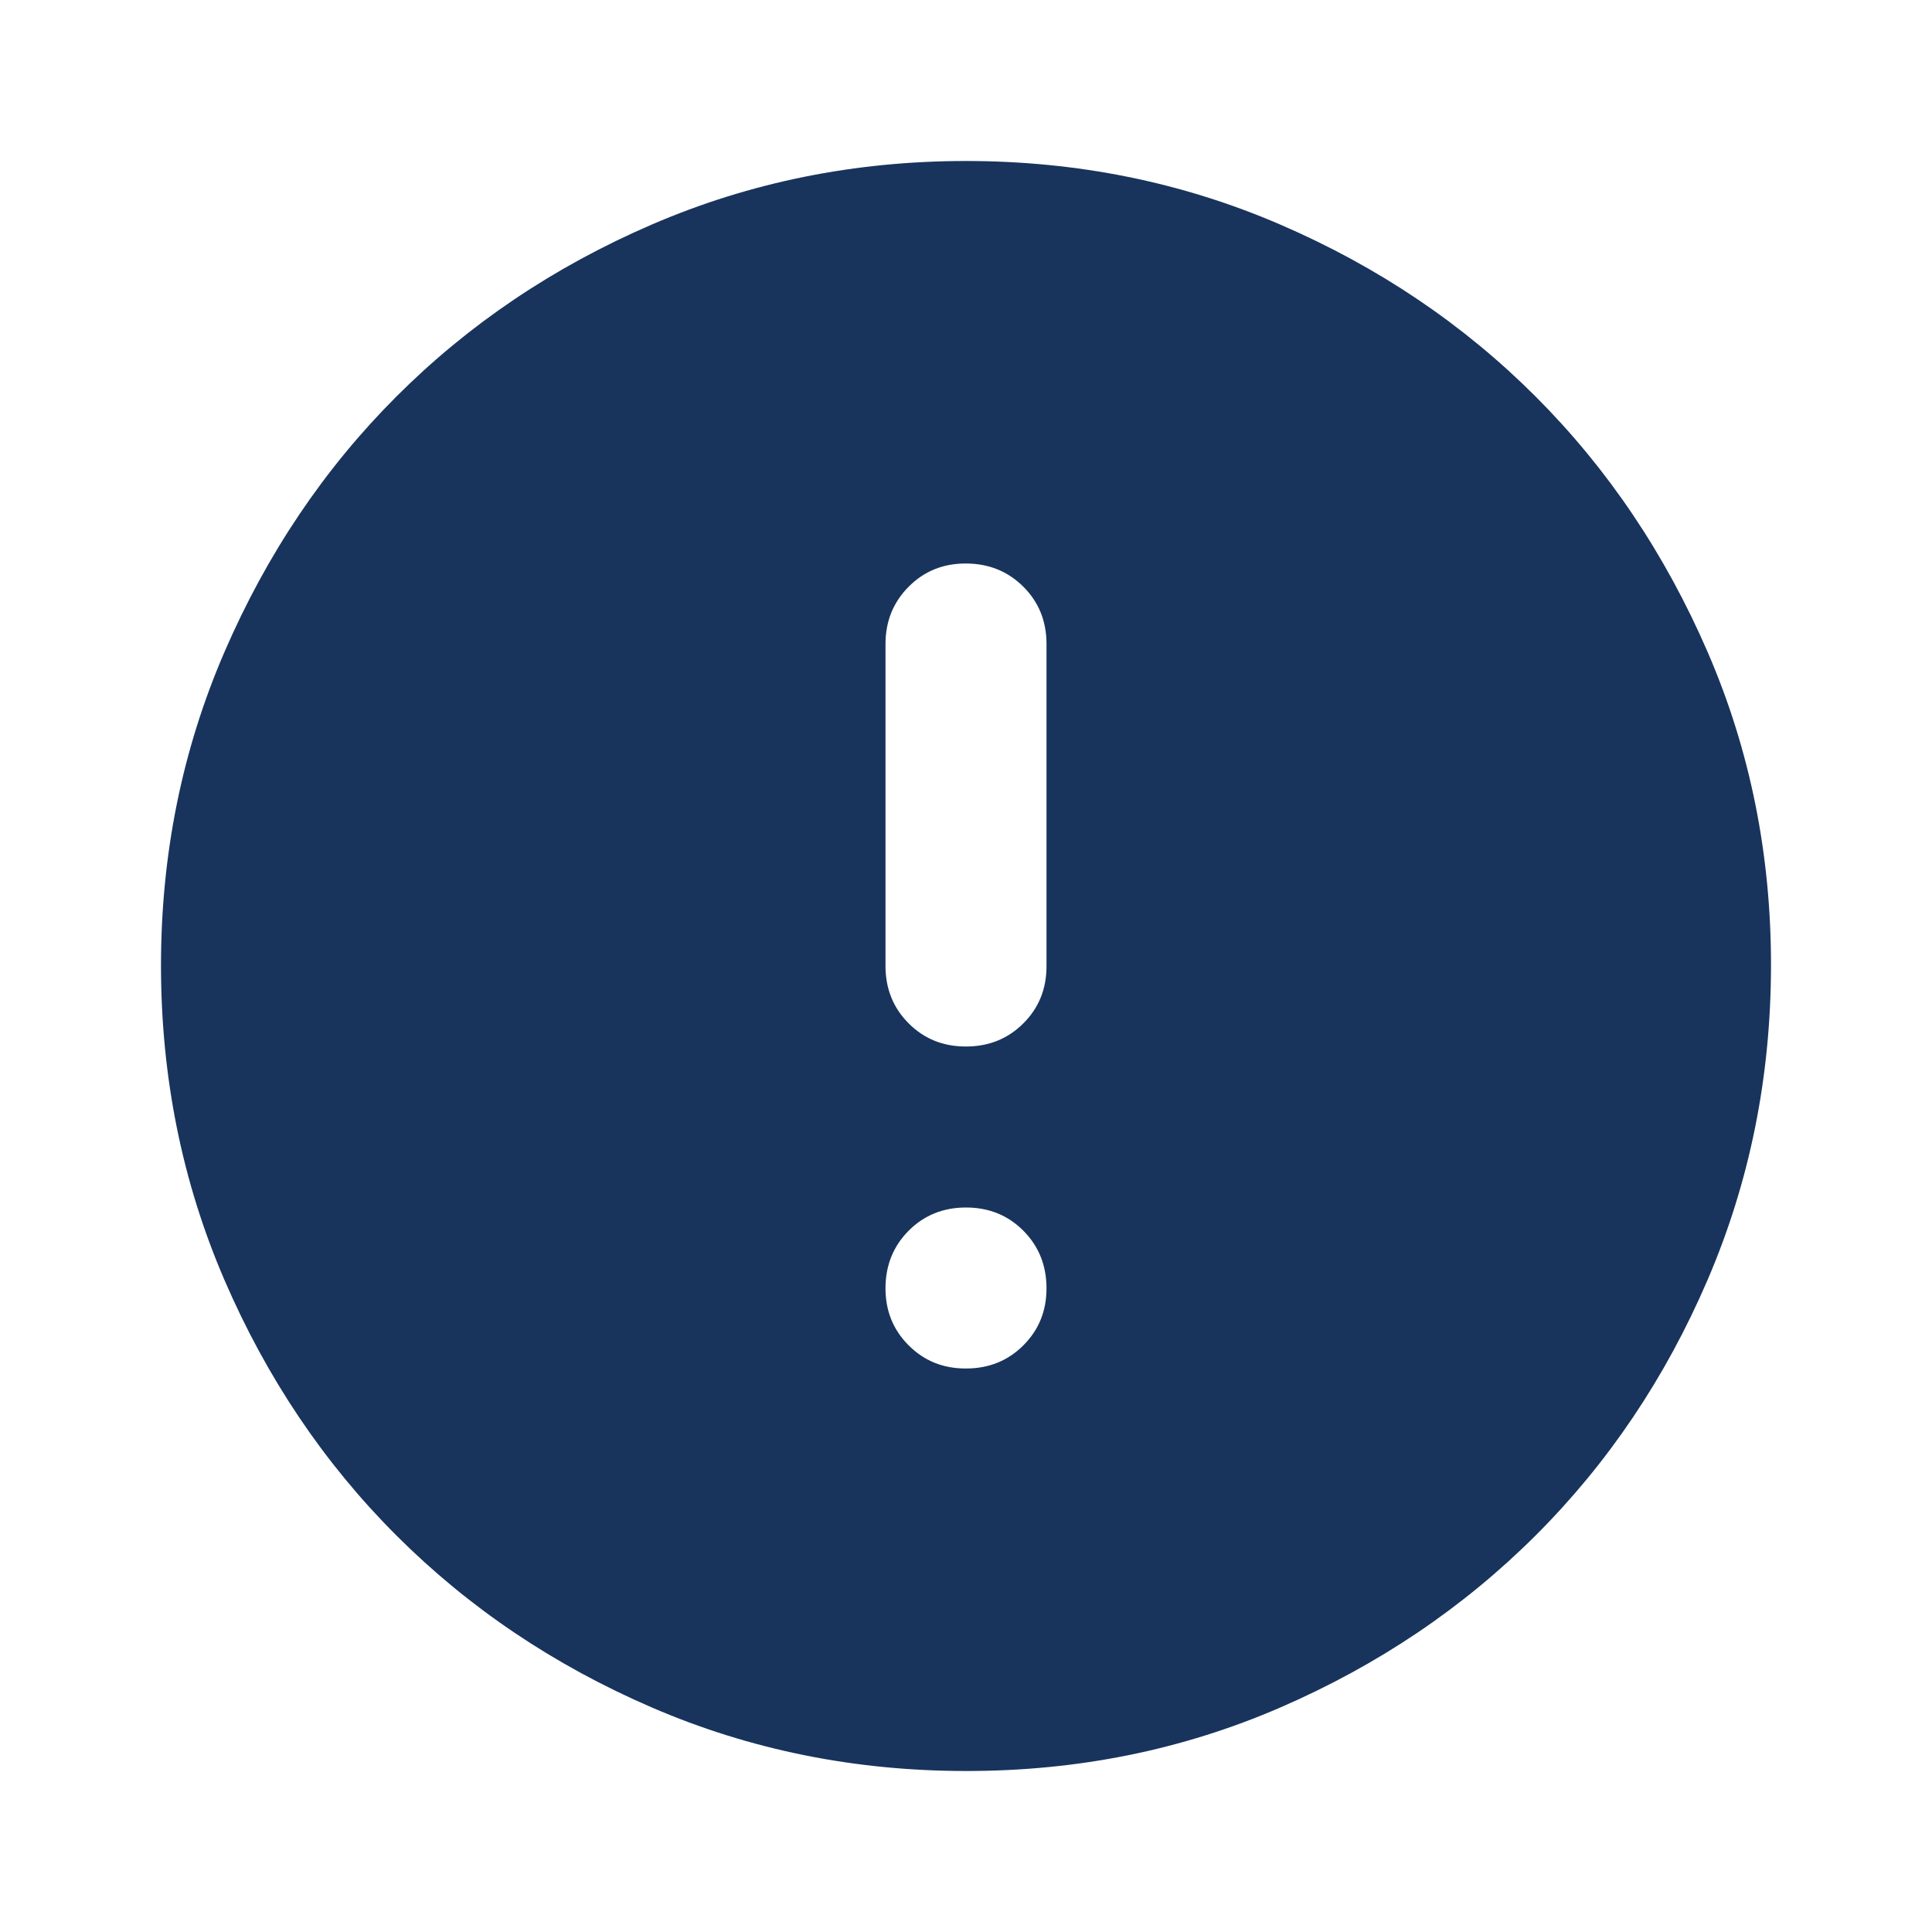
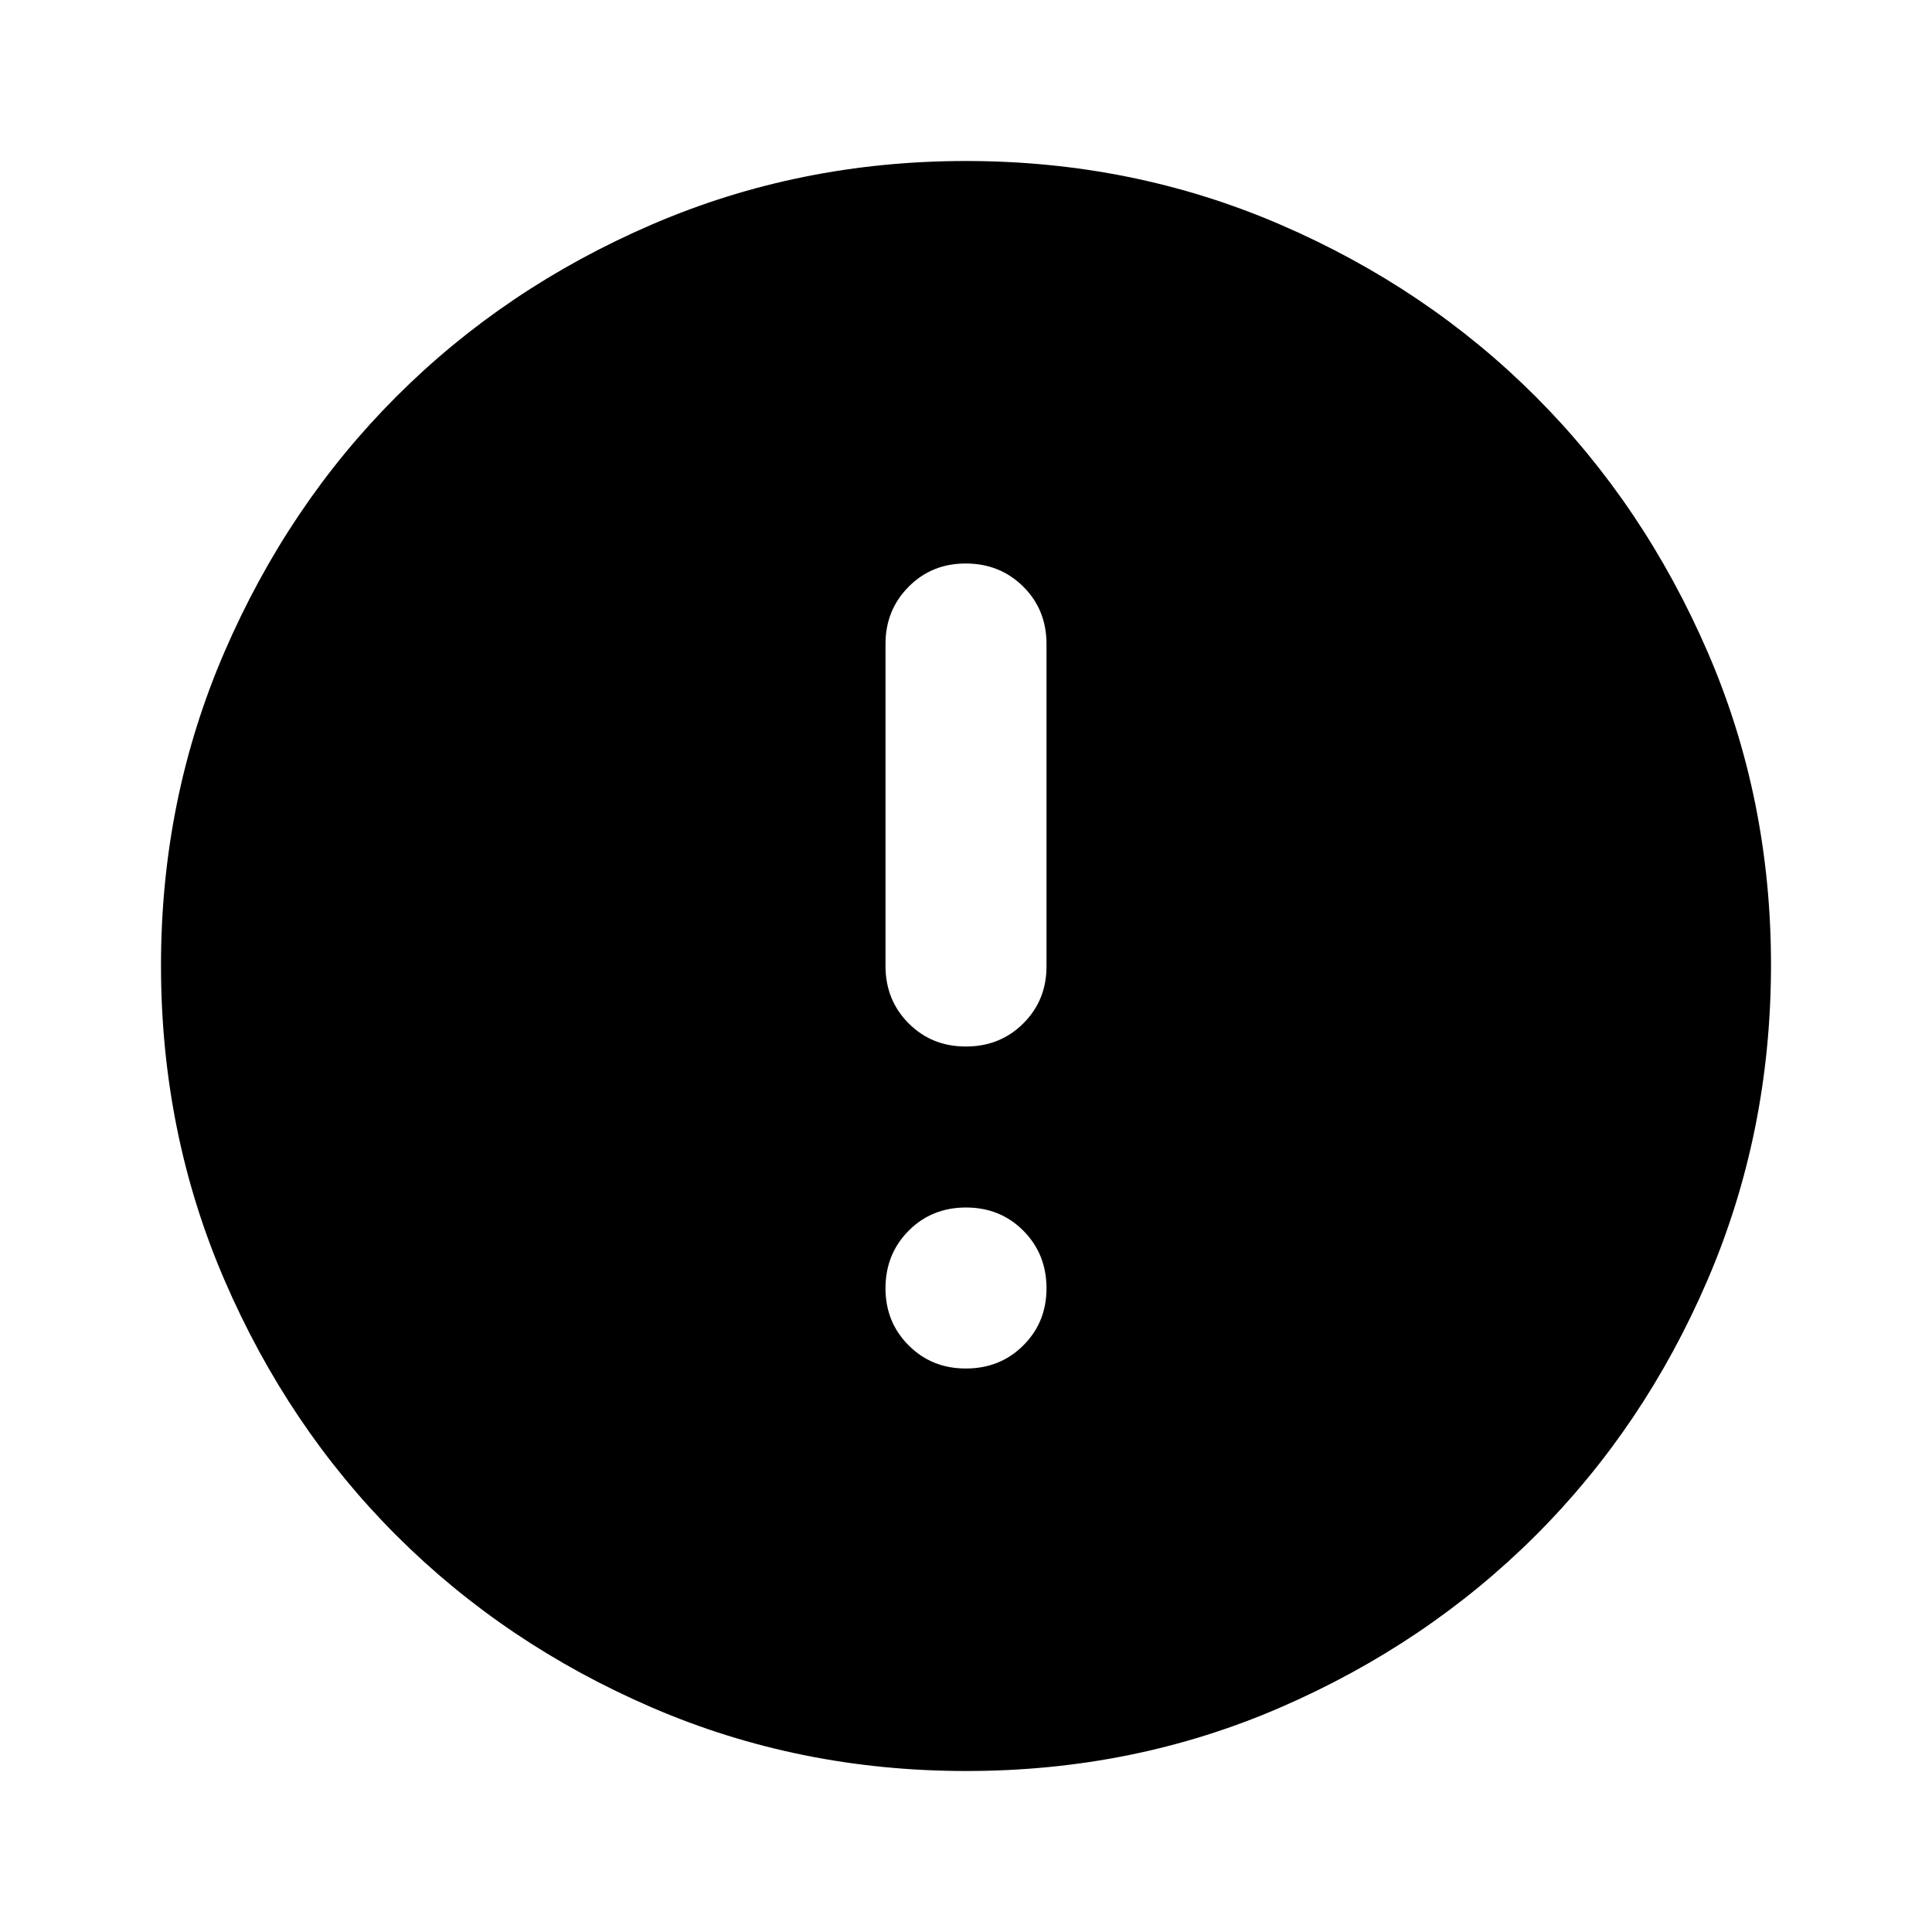
<svg xmlns="http://www.w3.org/2000/svg" width="24" height="24" viewBox="0 0 24 24" fill="none">
  <g id="material-symbols:error-rounded">
-     <path id="Vector" d="M12 17C12.283 17 12.521 16.904 12.713 16.712C12.905 16.52 13.001 16.283 13 16C12.999 15.717 12.903 15.48 12.712 15.288C12.521 15.096 12.283 15 12 15C11.717 15 11.479 15.096 11.288 15.288C11.097 15.48 11.001 15.717 11 16C10.999 16.283 11.095 16.52 11.288 16.713C11.481 16.906 11.718 17.001 12 17ZM12 13C12.283 13 12.521 12.904 12.713 12.712C12.905 12.52 13.001 12.283 13 12V8C13 7.717 12.904 7.479 12.712 7.288C12.52 7.097 12.283 7.001 12 7C11.717 6.999 11.48 7.095 11.288 7.288C11.096 7.481 11 7.718 11 8V12C11 12.283 11.096 12.521 11.288 12.713C11.48 12.905 11.717 13.001 12 13ZM12 22C10.617 22 9.317 21.737 8.1 21.212C6.883 20.687 5.825 19.974 4.925 19.075C4.025 18.176 3.313 17.117 2.788 15.9C2.263 14.683 2.001 13.383 2 12C1.999 10.617 2.262 9.317 2.788 8.1C3.314 6.883 4.026 5.824 4.925 4.925C5.824 4.026 6.882 3.313 8.1 2.788C9.318 2.263 10.618 2 12 2C13.382 2 14.682 2.263 15.9 2.788C17.118 3.313 18.176 4.026 19.075 4.925C19.974 5.824 20.686 6.883 21.213 8.1C21.74 9.317 22.002 10.617 22 12C21.998 13.383 21.735 14.683 21.212 15.9C20.689 17.117 19.976 18.176 19.075 19.075C18.174 19.974 17.115 20.687 15.9 21.213C14.685 21.739 13.385 22.001 12 22Z" fill="#18345D" />
+     <path id="Vector" d="M12 17C12.283 17 12.521 16.904 12.713 16.712C12.905 16.52 13.001 16.283 13 16C12.999 15.717 12.903 15.48 12.712 15.288C12.521 15.096 12.283 15 12 15C11.717 15 11.479 15.096 11.288 15.288C11.097 15.48 11.001 15.717 11 16C10.999 16.283 11.095 16.52 11.288 16.713C11.481 16.906 11.718 17.001 12 17ZM12 13C12.283 13 12.521 12.904 12.713 12.712C12.905 12.52 13.001 12.283 13 12V8C13 7.717 12.904 7.479 12.712 7.288C12.52 7.097 12.283 7.001 12 7C11.717 6.999 11.48 7.095 11.288 7.288C11.096 7.481 11 7.718 11 8V12C11 12.283 11.096 12.521 11.288 12.713C11.48 12.905 11.717 13.001 12 13ZM12 22C10.617 22 9.317 21.737 8.1 21.212C6.883 20.687 5.825 19.974 4.925 19.075C4.025 18.176 3.313 17.117 2.788 15.9C2.263 14.683 2.001 13.383 2 12C1.999 10.617 2.262 9.317 2.788 8.1C3.314 6.883 4.026 5.824 4.925 4.925C5.824 4.026 6.882 3.313 8.1 2.788C9.318 2.263 10.618 2 12 2C13.382 2 14.682 2.263 15.9 2.788C17.118 3.313 18.176 4.026 19.075 4.925C19.974 5.824 20.686 6.883 21.213 8.1C21.74 9.317 22.002 10.617 22 12C21.998 13.383 21.735 14.683 21.212 15.9C20.689 17.117 19.976 18.176 19.075 19.075C18.174 19.974 17.115 20.687 15.9 21.213C14.685 21.739 13.385 22.001 12 22Z" fill="currentColor" />
  </g>
</svg>
